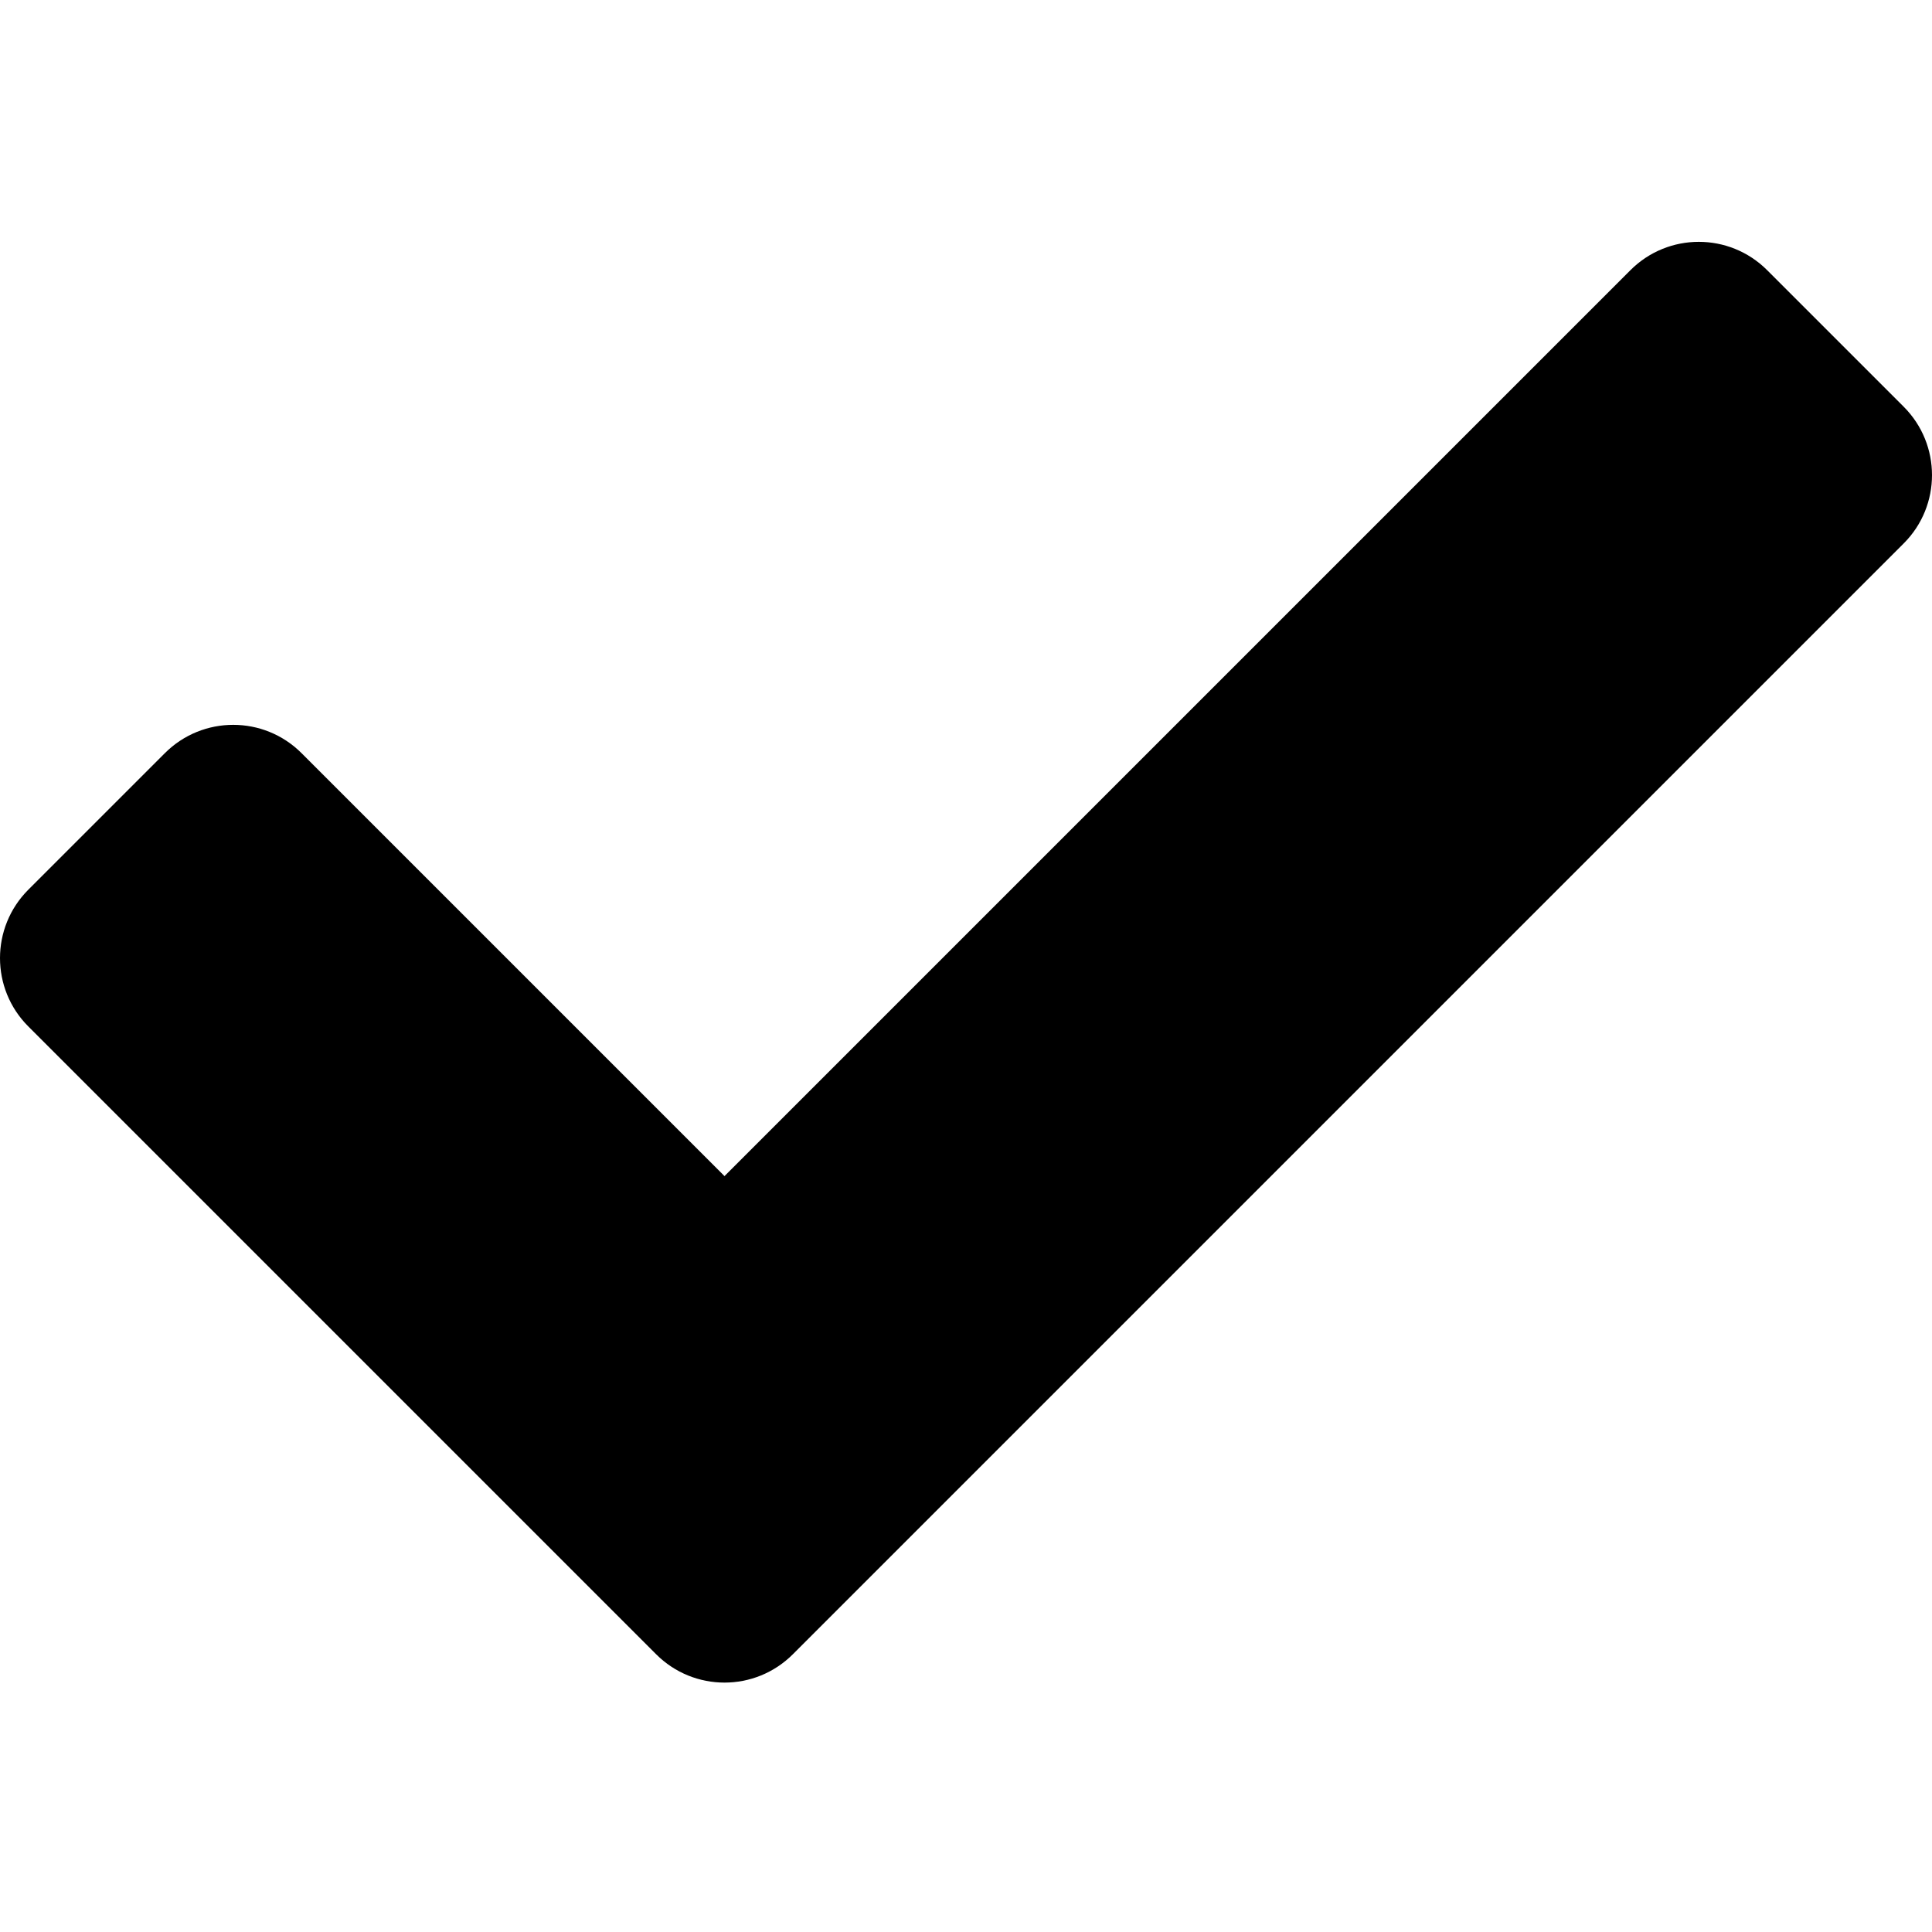
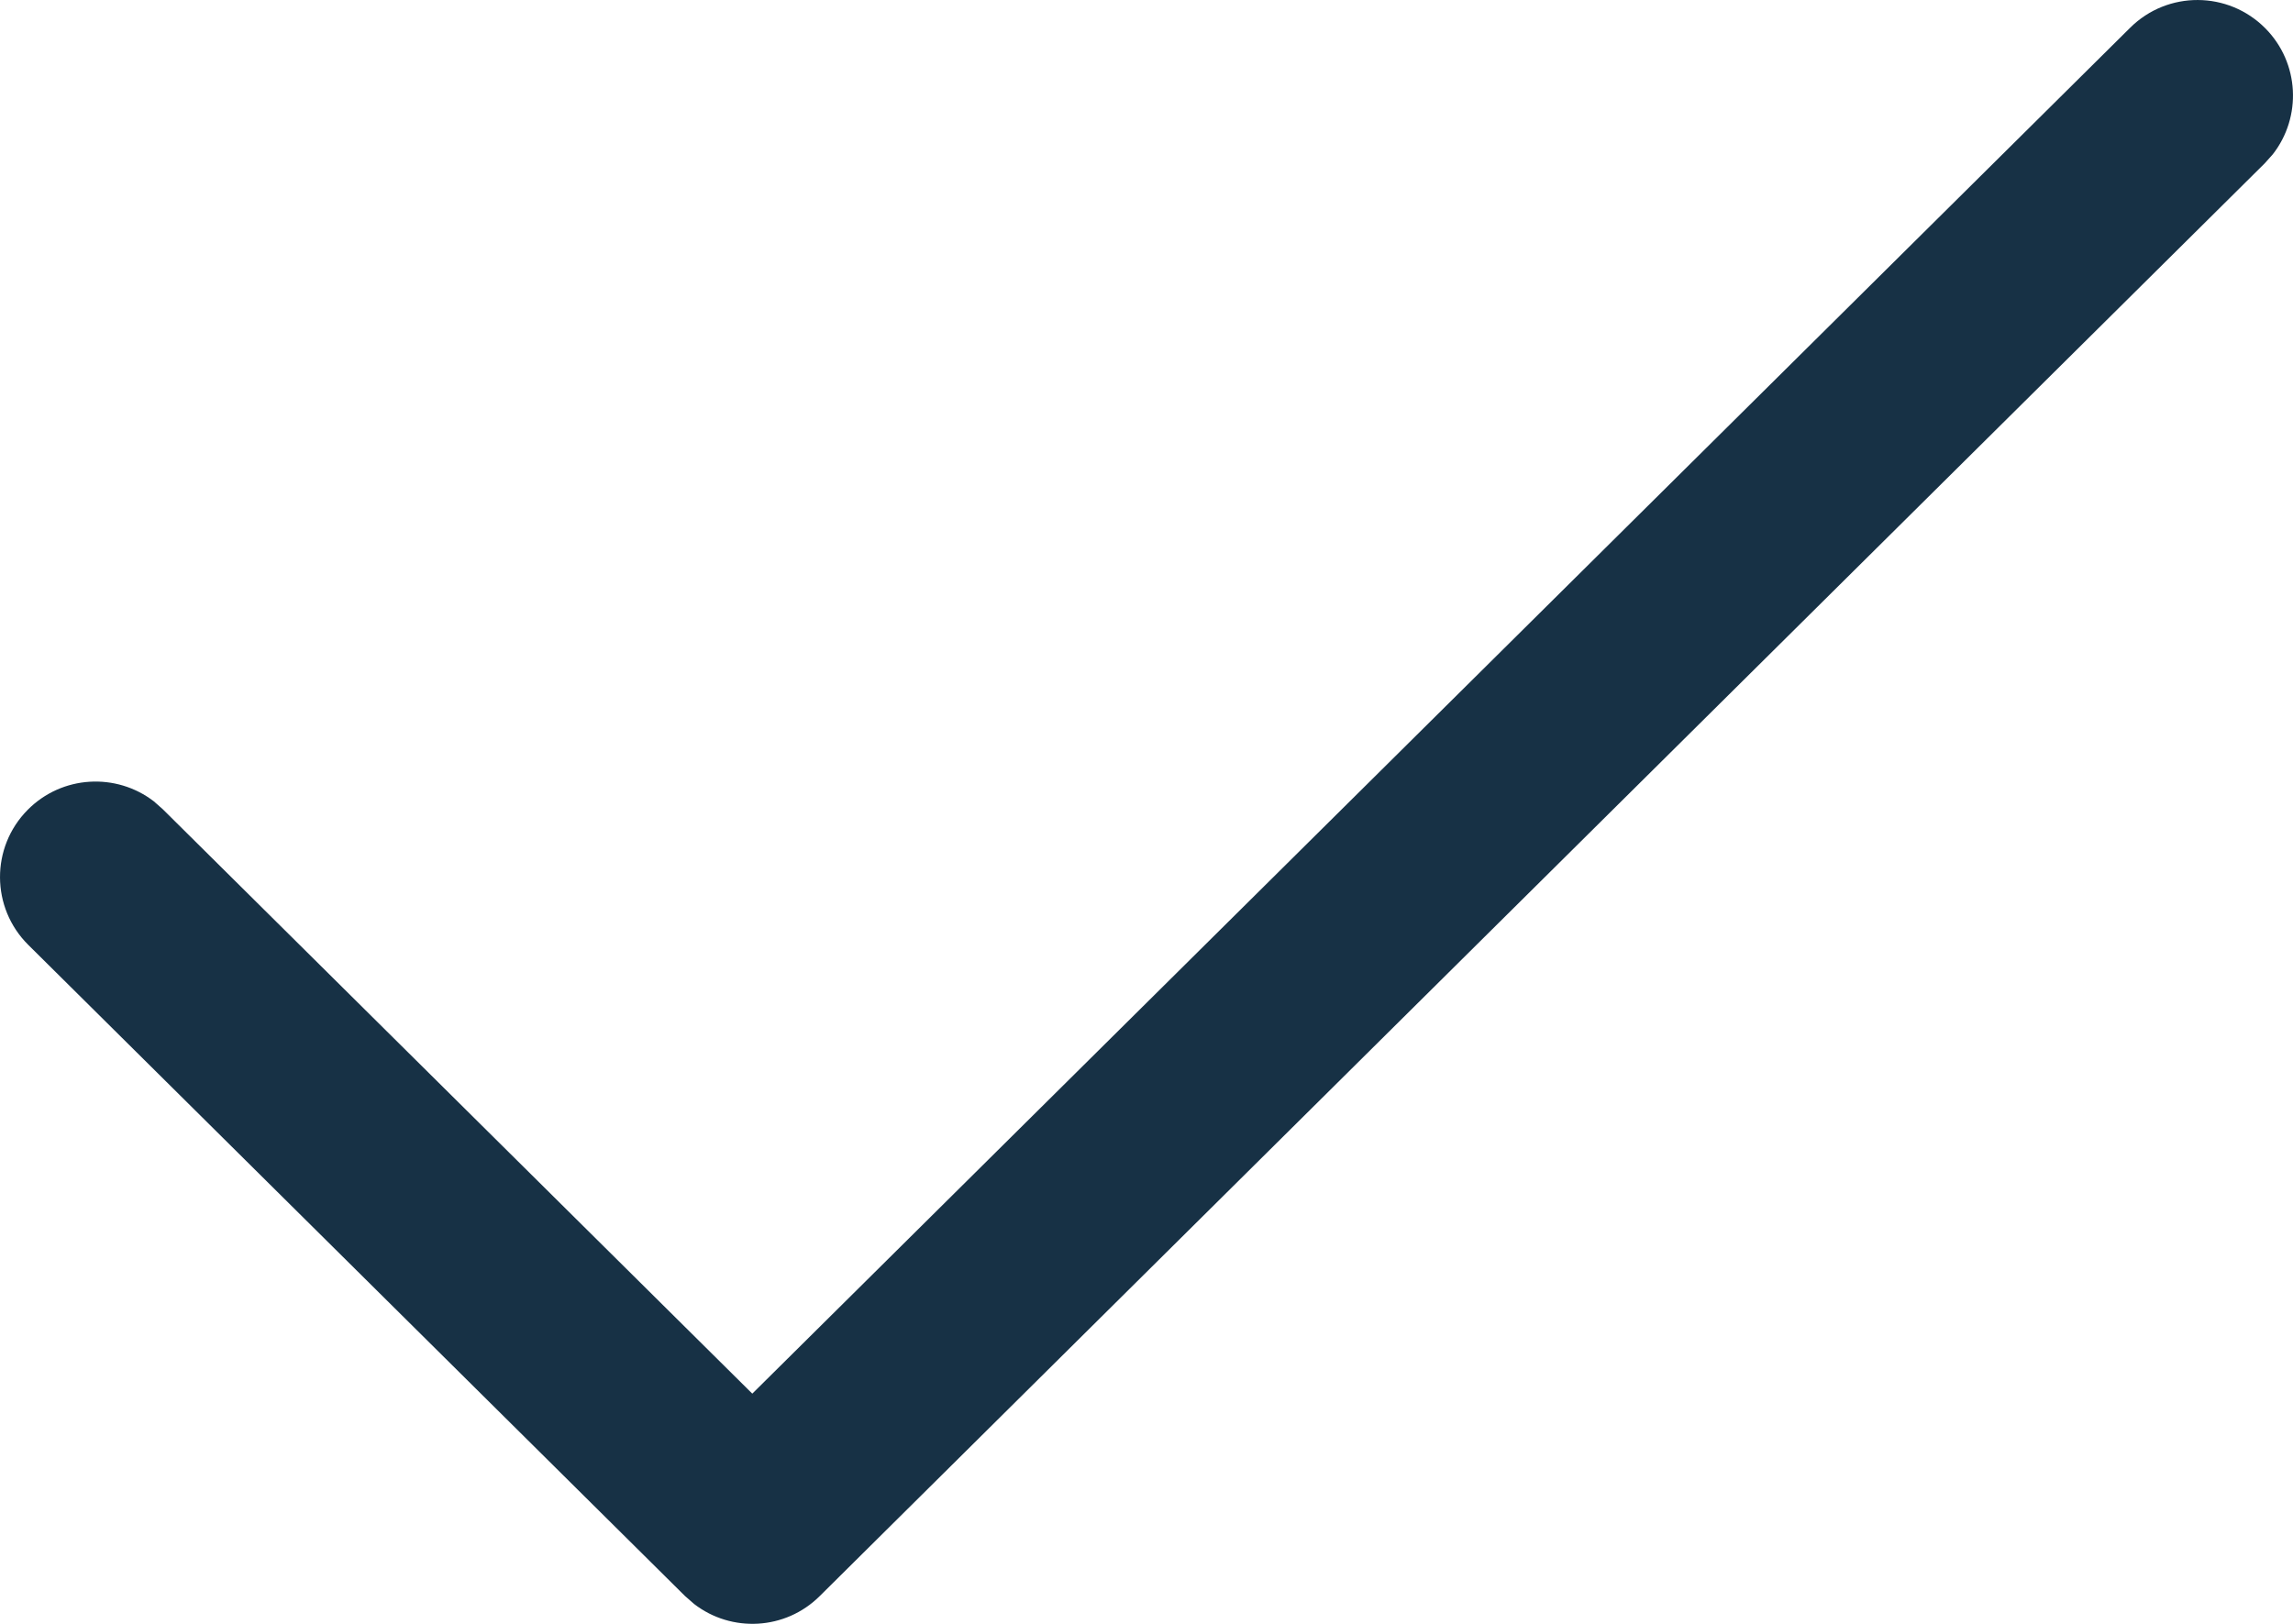
- <svg xmlns="http://www.w3.org/2000/svg" width="24px" height="24px" viewBox="0 0 24 24" version="1.1">
-   <g id="check">
-     <path d="M8.151,20.55 L0.351,12.75 C-0.117,12.282 -0.117,11.522 0.351,11.053 L2.048,9.356 C2.517,8.887 3.277,8.887 3.746,9.356 L9,14.61 L20.254,3.356 C20.723,2.887 21.483,2.887 21.952,3.356 L23.649,5.053 C24.117,5.522 24.117,6.282 23.649,6.75 L9.849,20.55 C9.38,21.019 8.62,21.019 8.151,20.55 L8.151,20.55 Z" />
+ <svg xmlns="http://www.w3.org/2000/svg" width="24px" height="17px" viewBox="0 0 24 17" version="1.1">
+   <g id="Iconography" stroke="none" stroke-width="1" fill="none" fill-rule="evenodd">
+     <g transform="translate(-320, -312)" fill="#173145" id="Group">
+       <g transform="translate(320, 309)" id="Path">
+         <path d="M22.296,3.29 C22.688,2.901 23.321,2.904 23.71,3.296 C24.069,3.658 24.094,4.225 23.788,4.616 L23.704,4.71 L8.579,19.71 C8.219,20.067 7.656,20.094 7.265,19.792 L7.171,19.71 L0.296,12.892 C-0.096,12.503 -0.099,11.87 0.29,11.478 C0.649,11.116 1.216,11.086 1.61,11.389 L1.704,11.472 L7.874,17.59 L22.296,3.29 Z" />
+       </g>
+     </g>
  </g>
</svg>
